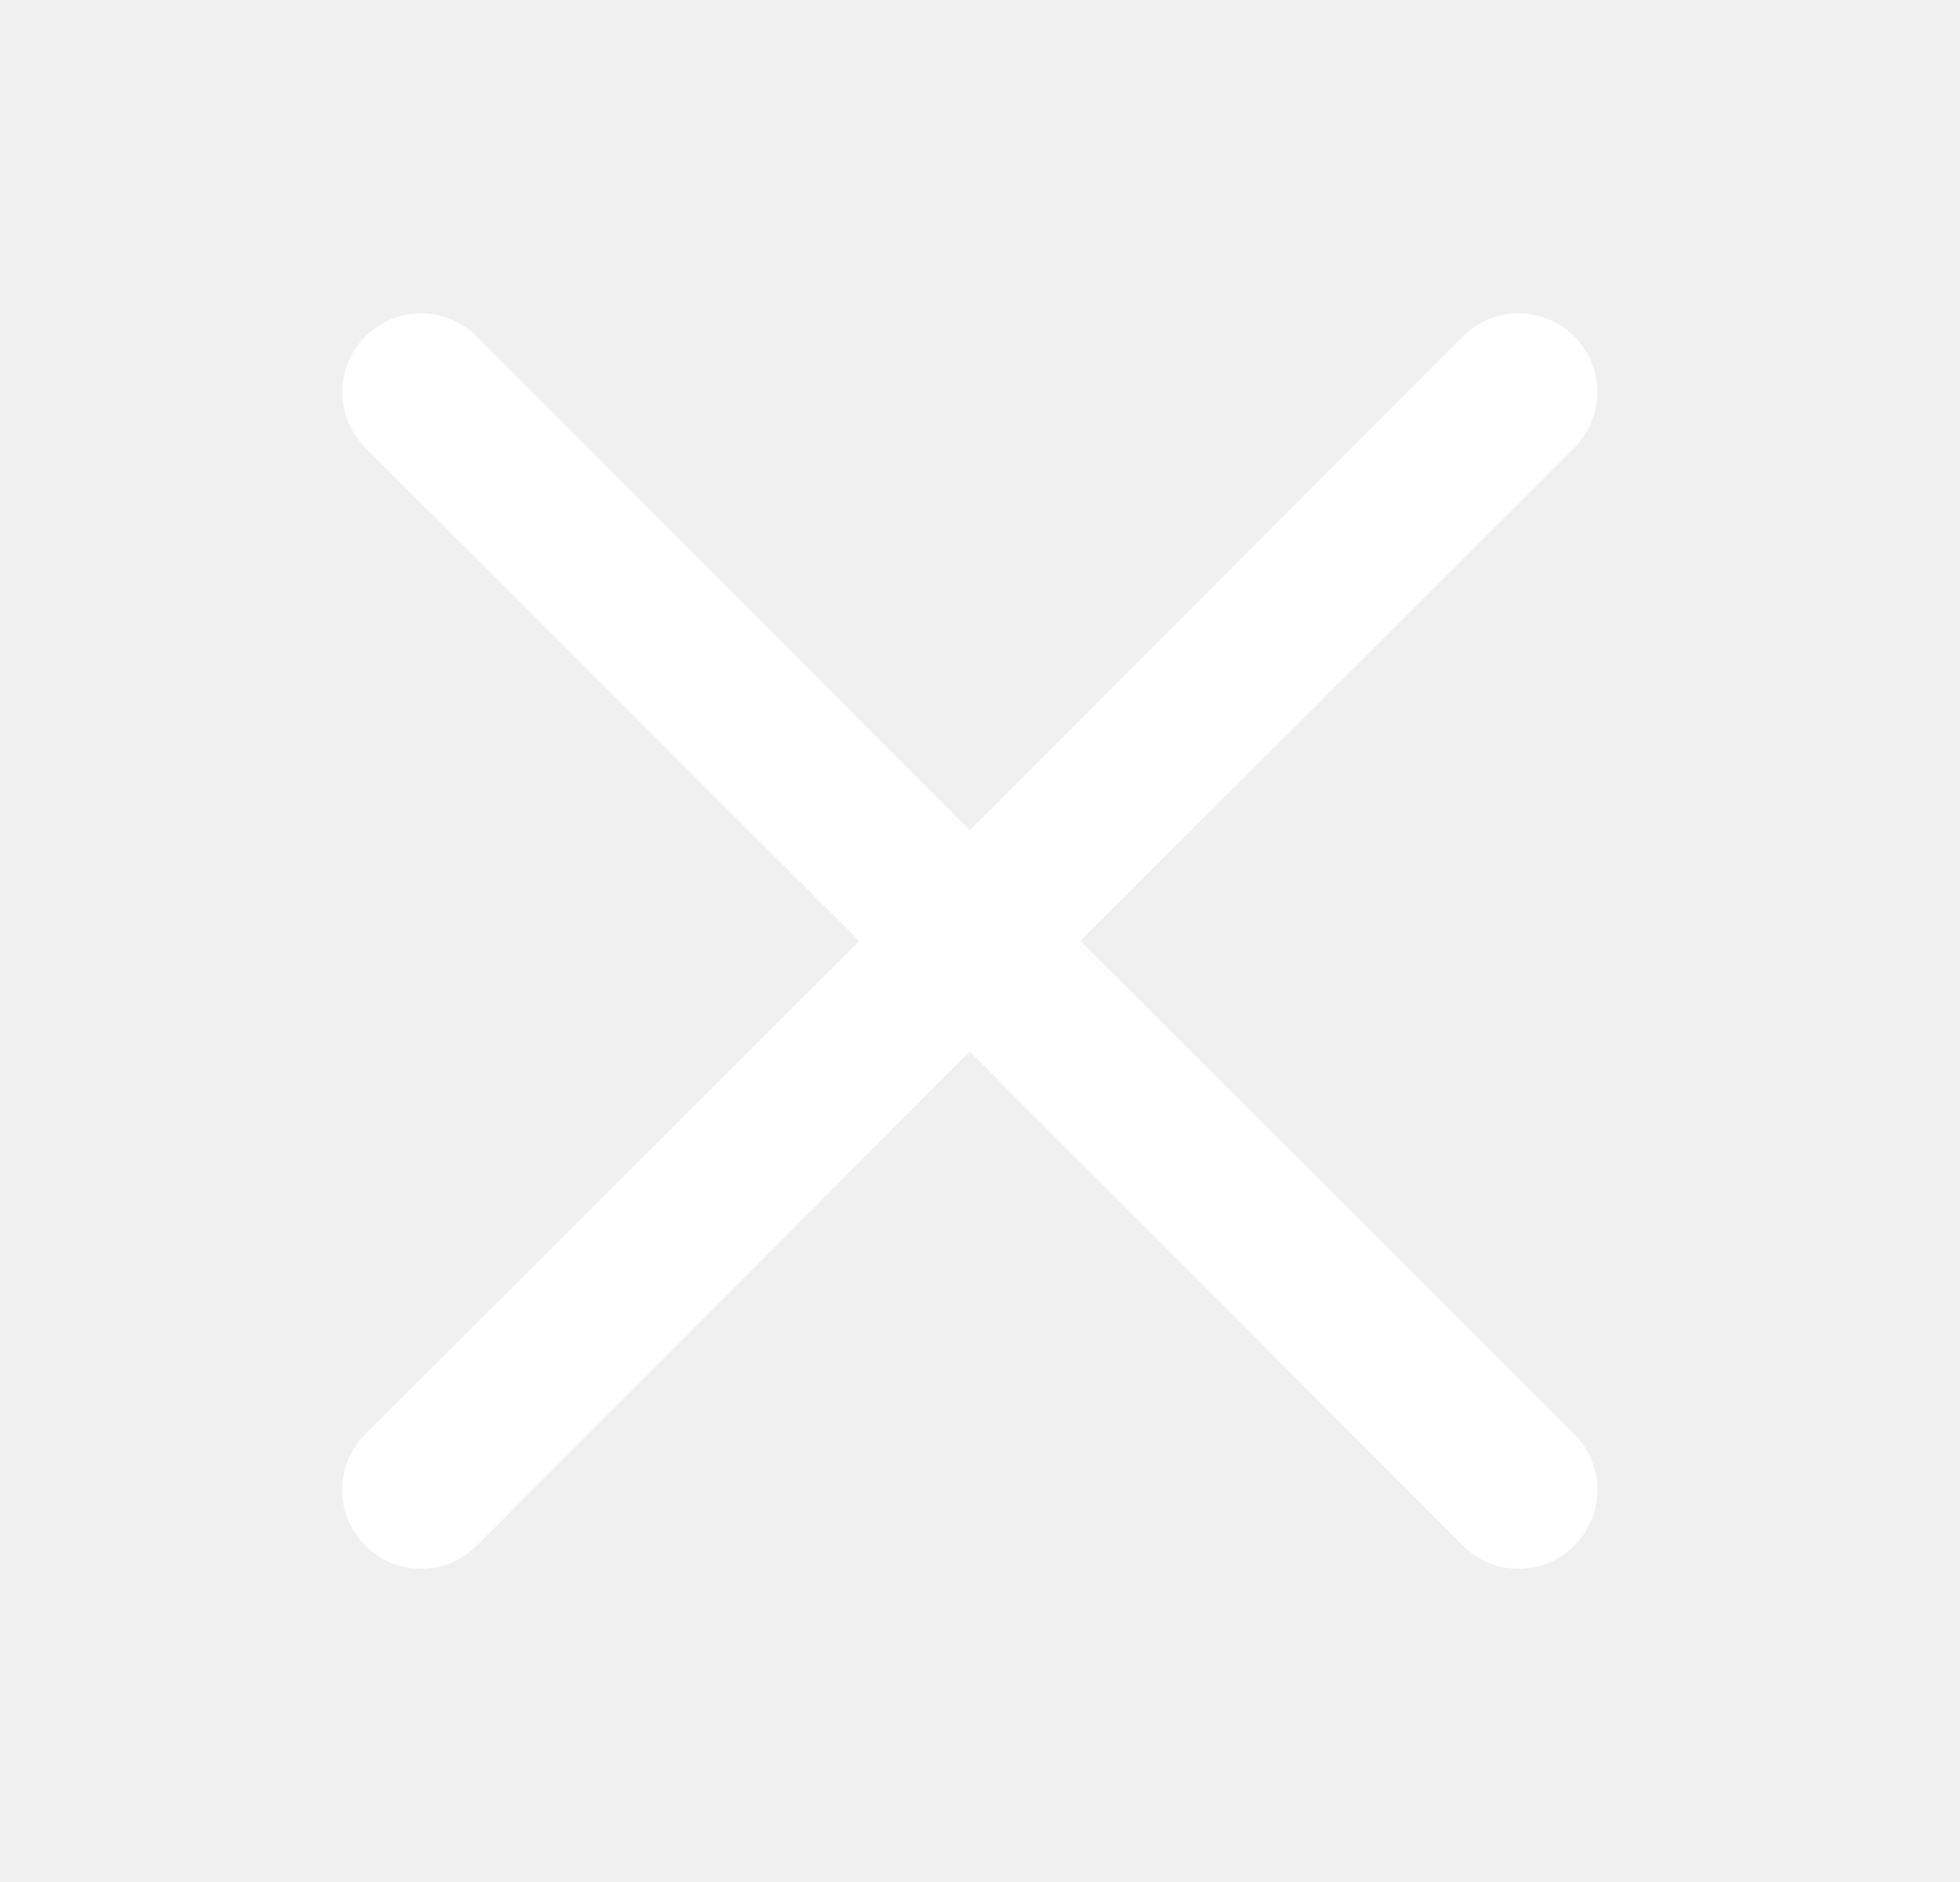
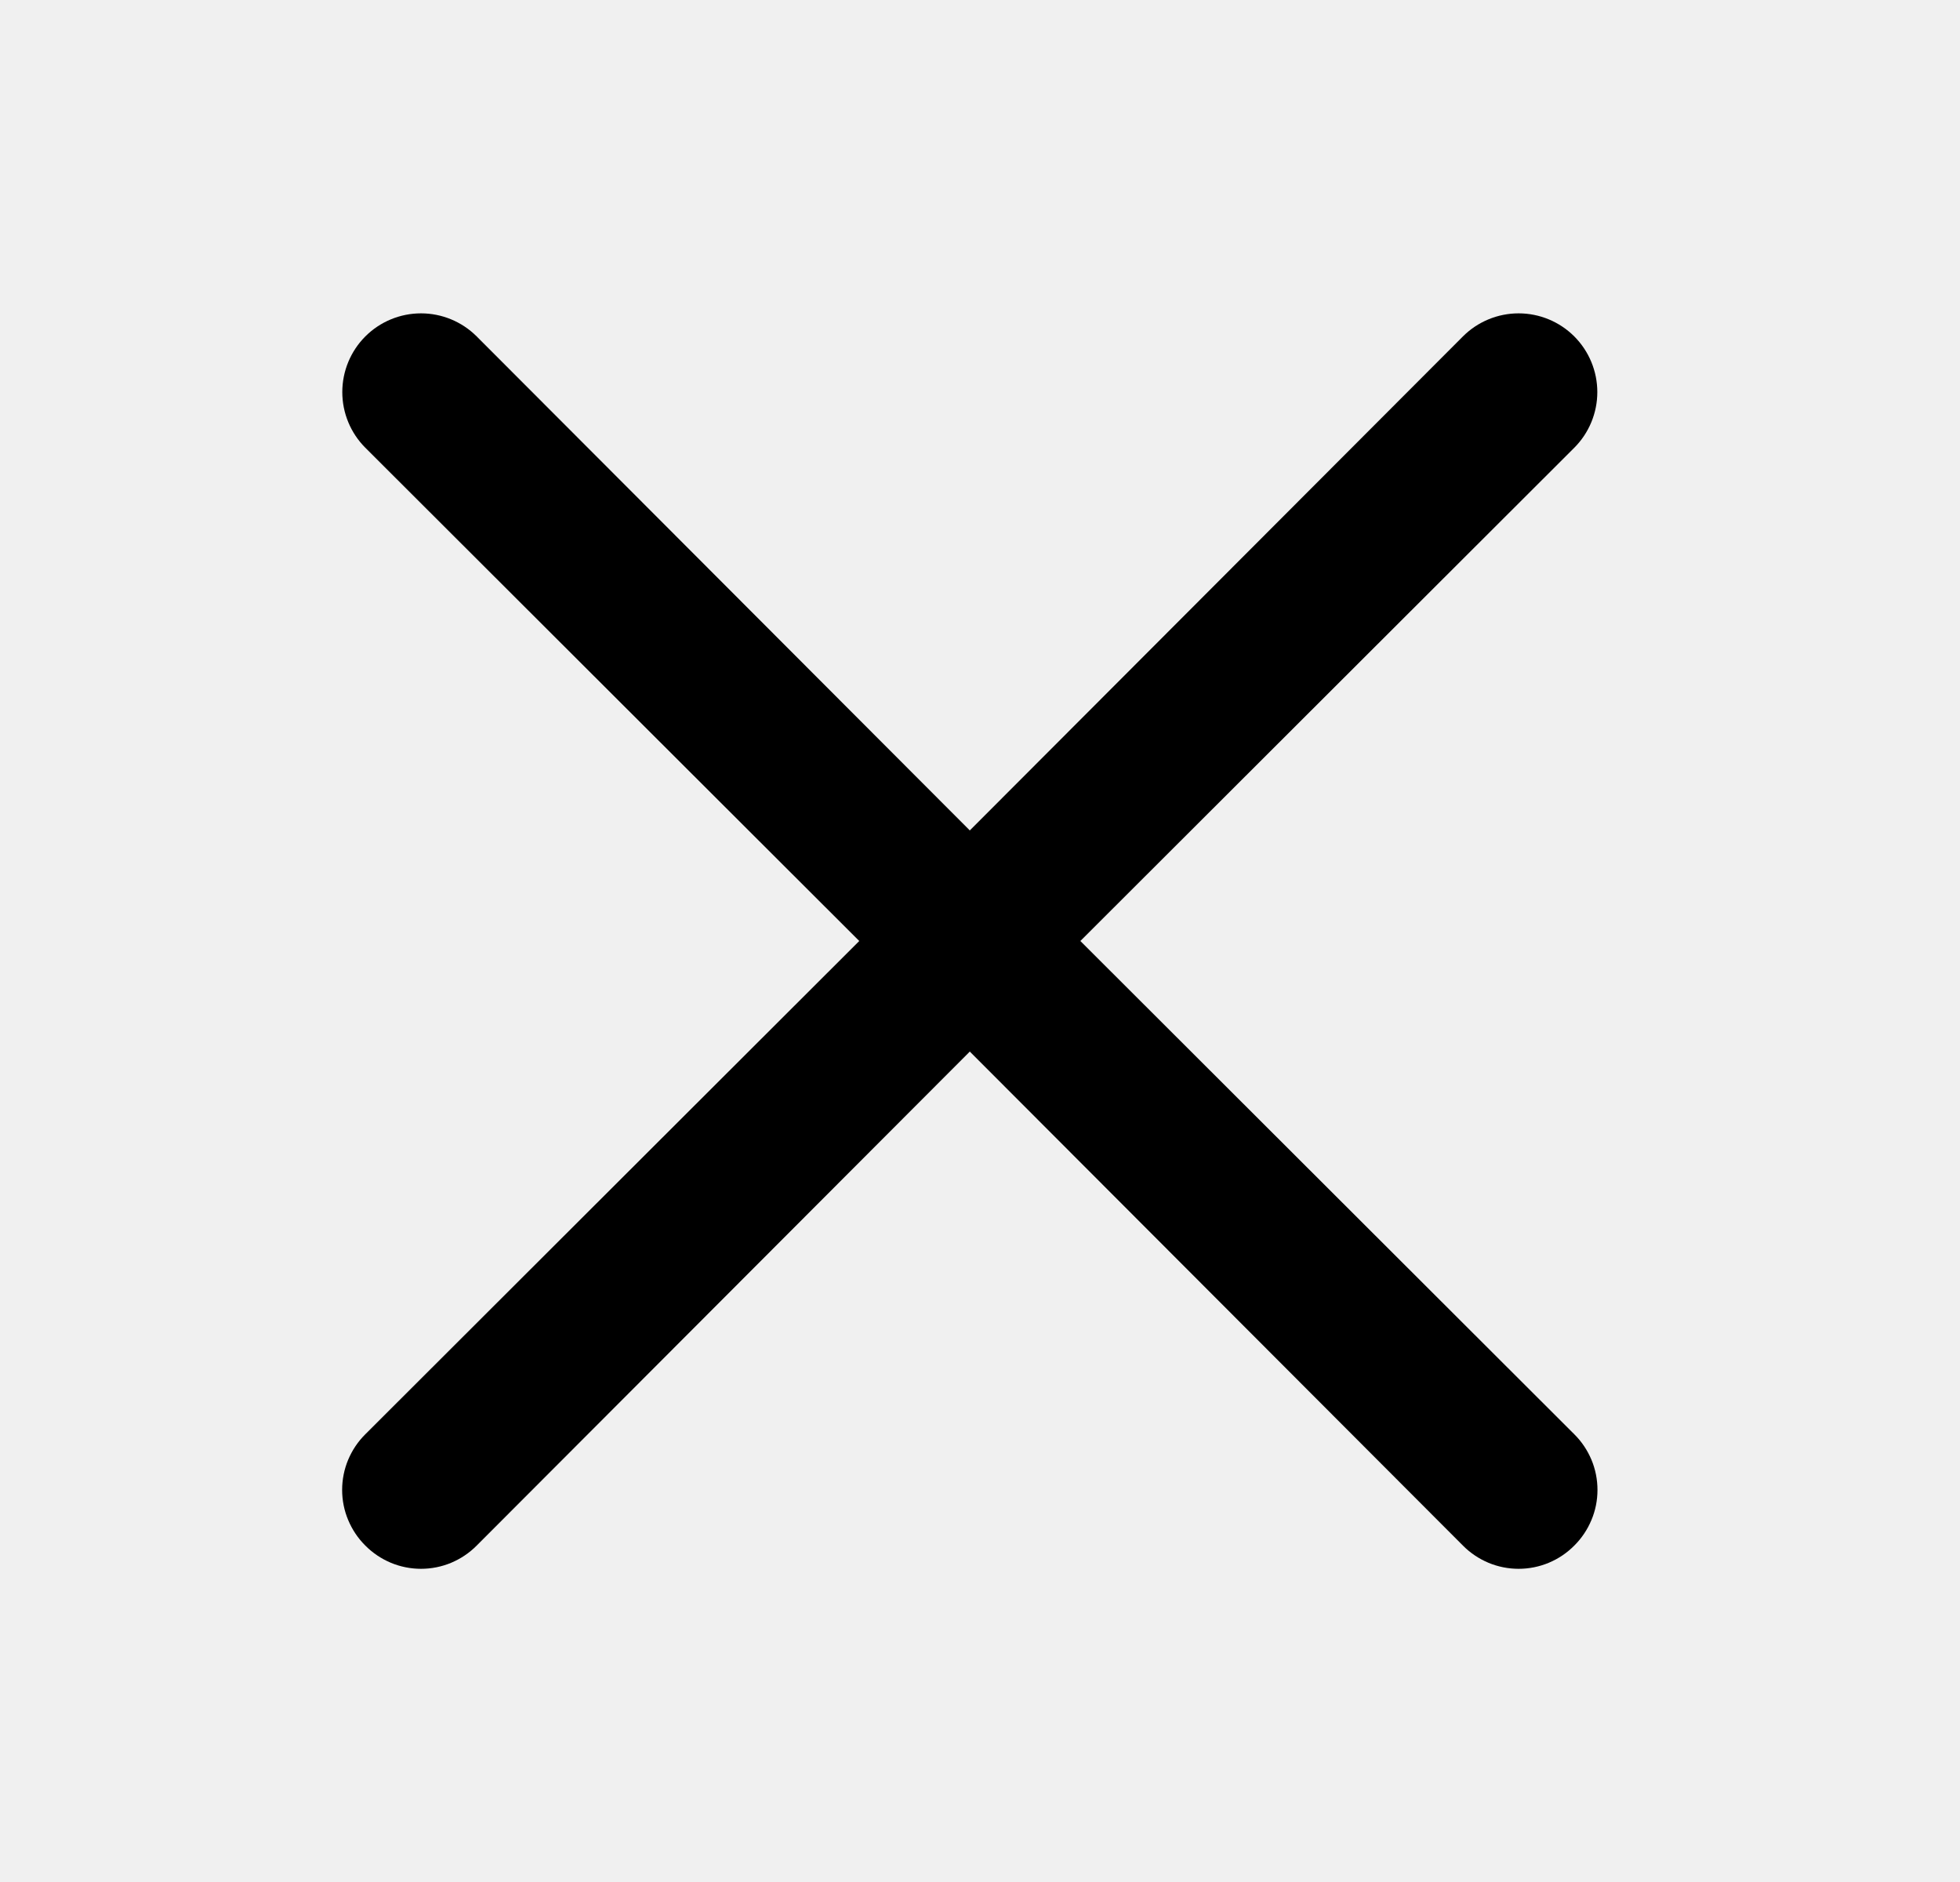
<svg xmlns="http://www.w3.org/2000/svg" width="25" height="24" viewBox="0 0 25 24" fill="none">
-   <path d="M13.78 12L20.08 5.71C20.268 5.522 20.374 5.266 20.374 5C20.374 4.734 20.268 4.478 20.08 4.29C19.892 4.102 19.636 3.996 19.37 3.996C19.104 3.996 18.848 4.102 18.66 4.29L12.37 10.59L6.08 4.29C5.892 4.102 5.636 3.996 5.37 3.996C5.104 3.996 4.848 4.102 4.66 4.29C4.472 4.478 4.366 4.734 4.366 5C4.366 5.266 4.472 5.522 4.66 5.71L10.96 12L4.66 18.29C4.566 18.383 4.492 18.494 4.441 18.615C4.39 18.737 4.364 18.868 4.364 19C4.364 19.132 4.39 19.263 4.441 19.384C4.492 19.506 4.566 19.617 4.66 19.71C4.753 19.804 4.864 19.878 4.985 19.929C5.107 19.98 5.238 20.006 5.37 20.006C5.502 20.006 5.633 19.98 5.755 19.929C5.876 19.878 5.987 19.804 6.08 19.71L12.37 13.41L18.66 19.71C18.753 19.804 18.864 19.878 18.985 19.929C19.107 19.98 19.238 20.006 19.37 20.006C19.502 20.006 19.633 19.98 19.755 19.929C19.877 19.878 19.987 19.804 20.08 19.71C20.174 19.617 20.248 19.506 20.299 19.384C20.35 19.263 20.376 19.132 20.376 19C20.376 18.868 20.35 18.737 20.299 18.615C20.248 18.494 20.174 18.383 20.08 18.29L13.78 12Z" fill="white" />
+   <path d="M13.78 12L20.08 5.71C20.268 5.522 20.374 5.266 20.374 5C20.374 4.734 20.268 4.478 20.08 4.29C19.892 4.102 19.636 3.996 19.37 3.996C19.104 3.996 18.848 4.102 18.66 4.29L12.37 10.59L6.08 4.29C5.892 4.102 5.636 3.996 5.37 3.996C5.104 3.996 4.848 4.102 4.66 4.29C4.472 4.478 4.366 4.734 4.366 5C4.366 5.266 4.472 5.522 4.66 5.71L10.96 12L4.66 18.29C4.566 18.383 4.492 18.494 4.441 18.615C4.39 18.737 4.364 18.868 4.364 19C4.364 19.132 4.39 19.263 4.441 19.384C4.492 19.506 4.566 19.617 4.66 19.71C4.753 19.804 4.864 19.878 4.985 19.929C5.107 19.98 5.238 20.006 5.37 20.006C5.502 20.006 5.633 19.98 5.755 19.929C5.876 19.878 5.987 19.804 6.08 19.71L12.37 13.41L18.66 19.71C18.753 19.804 18.864 19.878 18.985 19.929C19.107 19.98 19.238 20.006 19.37 20.006C19.502 20.006 19.633 19.98 19.755 19.929C19.877 19.878 19.987 19.804 20.08 19.71C20.174 19.617 20.248 19.506 20.299 19.384C20.35 19.263 20.376 19.132 20.376 19C20.376 18.868 20.35 18.737 20.299 18.615C20.248 18.494 20.174 18.383 20.08 18.29L13.78 12Z" fill="currentColor" />
</svg>
